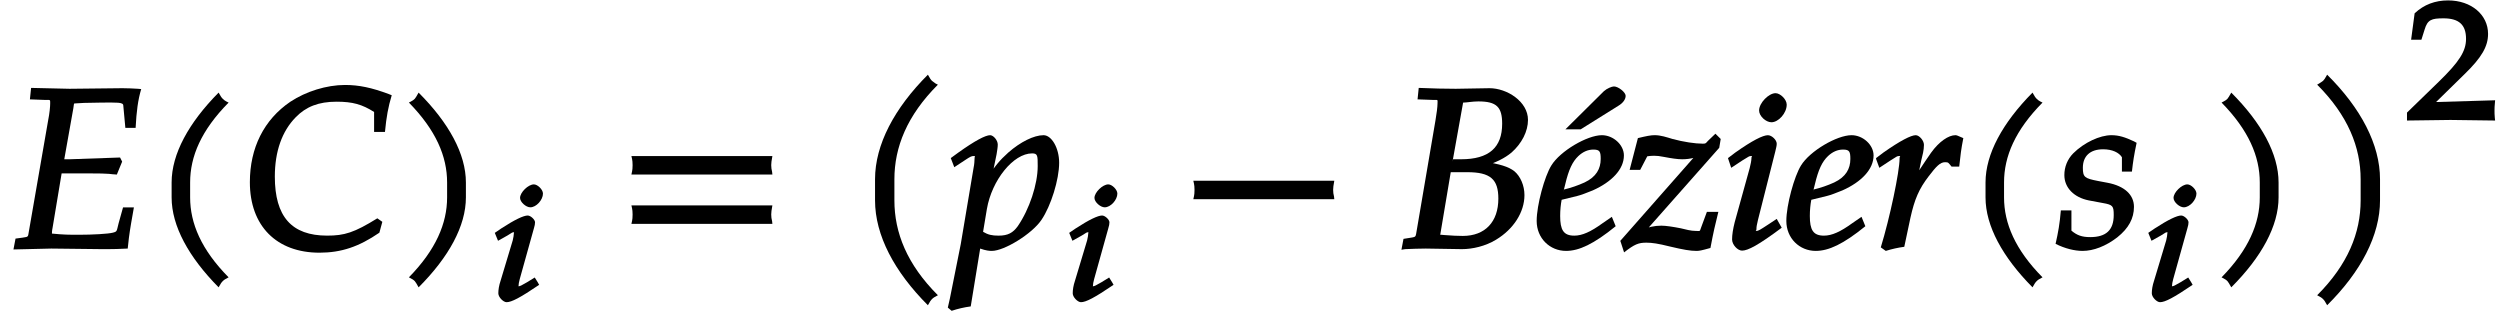
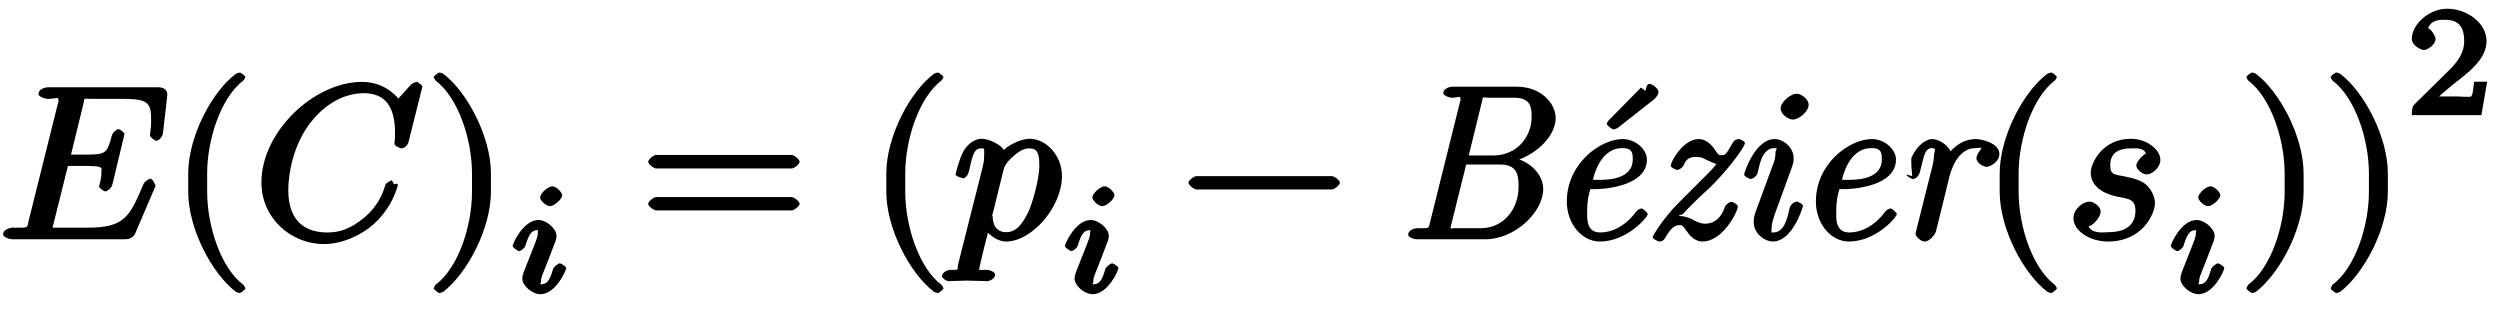
- <svg xmlns="http://www.w3.org/2000/svg" xmlns:xlink="http://www.w3.org/1999/xlink" width="177px" height="23px" viewBox="0 0 133 17">
+ <svg xmlns="http://www.w3.org/2000/svg" xmlns:xlink="http://www.w3.org/1999/xlink" width="184" height="23px" viewBox="0 0 138 17">
  <defs>
    <symbol overflow="visible" id="a">
-       <path d="M6.813-8.5a14.129 14.129 0 00-.829-.031L3.172-8.5l-2.047-.047-.063.61.797.03c.297 0 .282-.03.282.173 0 .187-.032.53-.11.921L.984-.78c-.03.203-.046.156-.687.25l-.11.578L2.204 0l2.688.031C5.92.031 5.67.016 6.266 0l.062-.563c.063-.5.156-1 .266-1.625h-.578l-.235.844c-.11.422-.062.438-.312.5-.235.063-1.078.11-1.797.11-.5 0-.813 0-1.438-.063 0-.031 0-.156.032-.297L2.75-4h1.297c1.5 0 1.203.047 1.64.063l.282-.688-.11-.219-2.687.094H2.89l.484-2.719c.031-.187.016-.187.047-.25.594-.031.297-.031 1.484-.047.766 0 1.125-.03 1.125.157l.11 1.187h.546c.047-.89.125-1.484.297-2.062zm0 0" />
+       <path d="M9.313-7.938c.03-.328-.22-.453-.516-.453H2.766c-.25 0-.563.125-.563.375 0 .125.313.266.531.266.438 0 .579-.14.579.078 0 .047 0 .063-.063.281L1.672-1.062c-.125.468.062.421-.89.421C.577-.64.25-.5.25-.28.25-.125.563 0 .781 0H7c.266 0 .469-.14.547-.328l1.11-2.594c.015-.047 0-.062 0-.062s-.141-.36-.282-.36c-.11 0-.328.203-.36.266C7.25-1.297 7-.641 4.954-.641h-2c-.125-.015.031.11.031 0 0-.03 0-.046.063-.265l.781-3.14H4.86c1.016 0 .813.124.813.421 0 .094 0 .234-.094.594-.016.062-.031.094-.031.125 0 .062.25.265.36.265.093 0 .327-.187.374-.375l.672-2.796c0-.063-.25-.266-.328-.266-.11 0-.344.203-.375.36-.25.905-.266 1.046-1.36 1.046H4l.672-2.75c.11-.422-.063-.328.453-.328h1.688c1.453 0 1.609.203 1.609 1.188 0 .28 0 .312-.047.64 0 .063-.016.156-.016.203 0 .063.25.282.36.282.125 0 .328-.204.36-.438zm0 0" />
    </symbol>
    <symbol overflow="visible" id="b">
-       <path d="M4.203-7.828a.735.735 0 01-.187-.14c-.063-.063-.11-.126-.22-.329-1.593 1.61-2.5 3.266-2.5 4.781v.797c0 1.516.907 3.172 2.5 4.781.11-.203.157-.265.22-.328.062-.062.125-.109.312-.203C2.875.063 2.281-1.344 2.281-2.719v-.797c0-1.39.594-2.78 2.047-4.25zm0 0" />
+       <path d="M4.156 2.719c0-.047-.078-.172-.11-.203-1.234-.922-2-3.22-2-5.141v-1c0-1.906.767-4.203 2-5.14a.457.457 0 00.11-.188c0-.063-.25-.25-.312-.25a1.01 1.01 0 00-.203.062C2.312-8.156 1-5.67 1-3.625v1C1-.578 2.313 1.906 3.64 2.906c.016.016.188.063.204.063.062 0 .312-.203.312-.25zm0 0" />
    </symbol>
    <symbol overflow="visible" id="c">
-       <path d="M7.781-8.219c-.922-.344-1.593-.484-2.328-.484-.984 0-2.078.344-2.906.89C1.14-6.859.39-5.358.39-3.53c0 2.328 1.421 3.75 3.703 3.75C5.25.219 6.187-.094 7.28-.844l.157-.578-.266-.187c-1.234.765-1.75.921-2.672.921-1.89 0-2.781-1.015-2.781-3.14 0-1.328.375-2.406 1.11-3.156.546-.563 1.218-.829 2.171-.829.86 0 1.36.141 2 .547v1.063h.578c.078-.813.172-1.328.36-1.953zm0 0" />
+       <path d="M9.281-8.438c0-.03-.219-.25-.328-.25a.701.701 0 00-.328.172l-.672.75c0 .016-.672-.921-2-.921-2.672 0-5.562 2.765-5.562 5.546C.39-1.17 2.016.266 3.844.266c1.031 0 2.078-.516 2.703-1.063C7.657-1.78 7.922-2.969 7.922-3c0-.125-.203-.031-.203-.031l-.125-.219c-.078 0-.344.156-.36.25-.109.344-.328 1.094-1.156 1.797-.812.672-1.422.828-2.047.828-1.078 0-2.156-.484-2.156-2.344 0-.687.188-2.531 1.39-3.922C4-7.5 4.986-8.062 6.048-8.062c1.219 0 1.719.796 1.719 2.187 0 .469-.032.484-.032.61 0 .109.329.25.375.25.157 0 .36-.157.407-.376zm0 0" />
    </symbol>
    <symbol overflow="visible" id="d">
-       <path d="M3.766-2.719v-.797c0-1.515-.907-3.171-2.516-4.78-.11.202-.156.265-.203.327-.063.063-.125.11-.313.203 1.438 1.47 2.032 2.86 2.032 4.25v.797c0 1.375-.594 2.781-2.032 4.25.188.094.25.14.313.203.047.063.094.125.203.329C2.86.452 3.766-1.204 3.766-2.72zm0 0" />
+       <path d="M3.64-2.625v-1c0-2.047-1.328-4.531-2.64-5.516a.774.774 0 00-.203-.062c-.063 0-.313.187-.313.25 0 .031.079.172.094.187 1.25.938 2.016 3.235 2.016 5.141v1c0 1.922-.766 4.219-2.016 5.14-.015.032-.094.157-.094.204 0 .047.25.25.313.25A.774.774 0 001 2.906c1.313-1 2.64-3.484 2.64-5.531zm0 0" />
    </symbol>
    <symbol overflow="visible" id="f">
-       <path d="M8.266-4.078a1.419 1.419 0 01-.047-.36c0-.109.015-.234.062-.484h-7.5c.063.25.063.375.063.484 0 .125 0 .235-.063.5h7.5zm0 2.625a1.332 1.332 0 01-.047-.36c0-.109.015-.234.062-.484h-7.5c.063.25.063.375.063.485 0 .125 0 .25-.063.5h7.5zm0 0" />
+       <path d="M8.828-4.281c0-.125-.312-.375-.437-.375H.906c-.125 0-.437.25-.437.375 0 .14.312.375.437.375h7.485c.125 0 .437-.235.437-.375zm0 2.328c0-.14-.312-.375-.437-.375H.906c-.125 0-.437.234-.437.375 0 .125.312.36.437.36h7.485c.125 0 .437-.235.437-.36zm0 0" />
    </symbol>
    <symbol overflow="visible" id="g">
-       <path d="M4.563-8.781l-.188-.14c-.063-.063-.11-.126-.219-.329-1.781 1.781-2.812 3.719-2.812 5.563v1.124c0 1.86 1.031 3.797 2.812 5.579.11-.204.157-.266.219-.329.063-.062.125-.109.313-.203C3.046.844 2.374-.844 2.374-2.562v-1.126c0-1.703.672-3.39 2.313-5.03zm0 0" />
+       <path d="M6.047-3.5c0-1.125-.875-2.047-1.781-2.047-.594 0-1.313.469-1.438.625-.062-.234-.765-.625-1.203-.625-.547 0-.922.5-1.031.719-.219.406-.422 1.219-.422 1.25 0 .125.469.219.469.219l-.125.03c.125 0 .328-.14.39-.405.203-.844.25-1.282.688-1.282.203 0 .156-.046.156.407 0 .28-.031.406-.078.609L.328 1.328c-.094.406.094.36-.437.36-.141 0-.47.125-.47.359 0 .094.25.265.345.265.328 0 .671-.03 1.015-.03.39 0 .797.03 1.172.03.063 0 .406-.124.406-.359 0-.14-.296-.266-.468-.266-.594 0-.407.047-.407-.062 0-.14.5-2.094.579-2.39h-.391c.156.343.687.89 1.297.89 1.39 0 3.078-1.875 3.078-3.625zm-1.25-.531c0 .703-.39 2.078-.61 2.531-.406.844-.78 1.11-1.218 1.11-.797 0-.75-.86-.75-.938l-.063.094s.063-.141.094-.282l.578-2.343c.094-.329.344-.563.563-.75.421-.36.64-.407.843-.407.47 0 .563.282.563.985zm0 0" />
    </symbol>
    <symbol overflow="visible" id="h">
-       <path d="M5.688-4.563c0-.796-.407-1.468-.829-1.468-.515 0-1.234.36-1.875.922-.468.421-.718.718-1.156 1.421l.234.11.297-1.438c.032-.203.063-.375.063-.515 0-.235-.235-.5-.406-.5-.25 0-.813.297-1.688.922l-.406.296.187.485.547-.36c.328-.218.375-.234.485-.234.109 0 .046-.031.046.14 0 .095-.015.329-.046.454L.453-.234l-.578 2.89-.11.485.204.171a5.507 5.507 0 011.015-.234l.5-3.062V0c.313.11.485.125.625.125.657 0 2.141-.906 2.641-1.656.5-.735.938-2.14.938-3.032zm-1.141.172c0 .97-.438 2.297-1.063 3.204-.25.343-.515.5-1.015.5-.36 0-.563-.047-.828-.204l.203-1.218C2.109-3.641 3.25-5.063 4.25-5.063c.297 0 .297.125.297.672zm0 0" />
+       <path d="M8.828-3.125c0-.125-.312-.36-.437-.36H.906c-.125 0-.437.235-.437.36 0 .14.312.375.437.375h7.485c.125 0 .437-.234.437-.375zm0 0" />
+     </symbol>
+     <symbol overflow="visible" id="o">
+       <path d="M5.219-4.39c0-.532-.719-1.157-1.625-1.157-1.578 0-2.219 1.344-2.219 1.875 0 .938 1.094 1.25 1.438 1.313.624.125 1.03.125 1.03.78 0 .313-.062 1.188-1.5 1.188-.171 0-.89.125-1.093-.328.188.016.672-.469.672-.812 0-.282-.375-.547-.625-.547-.313 0-.875.375-.875.922 0 .672.875 1.281 1.906 1.281 1.938 0 2.594-1.578 2.594-2.11 0-.437-.281-.827-.422-.968-.328-.328-.813-.422-1.328-.531-.438-.094-.719-.047-.719-.594 0-.344.094-.938 1.14-.938.298 0 .704-.046.829.282-.078.015-.531.406-.531.671 0 .172.312.485.578.485.265 0 .75-.344.75-.813zm0 0" />
+     </symbol>
+     <symbol overflow="visible" id="e">
+       <path d="M2.922-5.39c0-.141-.313-.485-.547-.485-.219 0-.672.375-.672.625 0 .14.313.469.547.469.234 0 .672-.39.672-.61zm.219 4.03c0-.109-.313-.265-.344-.265-.11 0-.328.203-.375.297-.188.672-.344.86-.672.86-.172 0 0 .046 0-.141 0-.188.063-.344.14-.532l.266-.671.406-1.063a.794.794 0 00.047-.266c0-.39-.546-.875-1-.875-.828 0-1.421 1.297-1.421 1.438 0 .11.328.281.343.281.125 0 .344-.203.36-.297.218-.719.375-.86.687-.86.14 0 0-.093 0 .126 0 .203-.047.328-.25.844L.797-1.141c-.031.11-.078.22-.078.36 0 .39.547.86 1 .86.843 0 1.422-1.313 1.422-1.438zm0 0" />
+     </symbol>
+     <symbol overflow="visible" id="p">
+       <path d="M4.234-1.844H3.75c-.047.344-.063.735-.172.813-.062.047-.562 0-.687 0H1.812c.563-.5.86-.735 1.36-1.125.625-.5 1.265-1.14 1.265-1.938 0-1-1.093-1.781-2.171-1.781-1.032 0-1.954.89-1.954 1.656 0 .422.579.625.657.625.203 0 .656-.297.656-.61 0-.14-.266-.593-.422-.593.188-.437.547-.469.938-.469.843 0 1.062.5 1.062 1.172 0 .735-.453 1.203-.719 1.5l-2.03 2C.374-.516.311-.39.311 0h3.844l.313-1.844zm0 0" />
    </symbol>
    <symbol overflow="visible" id="i">
-       <path d="M8.266-2.766a1.332 1.332 0 01-.047-.359c0-.11.015-.234.062-.484h-7.5c.063.25.063.375.063.484 0 .125 0 .25-.063.5h7.5zm0 0" />
-     </symbol>
-     <symbol overflow="visible" id="p">
-       <path d="M4.125-5.703c-.469-.219-.797-.328-1.203-.328-.61 0-1.453.39-2.031.968a1.63 1.63 0 00-.47 1.157c0 .672.516 1.187 1.298 1.344l.75.14c.531.094.578.156.578.64 0 .798-.406 1.173-1.25 1.173-.438 0-.703-.094-1-.344v-1.078H.234C.172-1.297.094-.875-.046-.25.453 0 .968.125 1.39.125c.578 0 1.234-.25 1.843-.719.61-.484.891-1.015.891-1.625 0-.64-.5-1.11-1.406-1.281l-.5-.094c-.719-.14-.813-.203-.813-.703 0-.625.39-.984 1.078-.984.485 0 .844.172 1 .422v.765h.532c.062-.547.109-.86.25-1.531zm0 0" />
-     </symbol>
-     <symbol overflow="visible" id="q">
-       <path d="M4.094-2.563v-1.124c0-1.844-1.016-3.782-2.813-5.563-.11.203-.156.266-.218.328-.063.047-.125.094-.313.203 1.64 1.64 2.313 3.328 2.313 5.031v1.126C3.063-.845 2.39.844.75 2.484c.188.094.25.141.313.204.062.062.109.124.218.328 1.797-1.782 2.813-3.72 2.813-5.579zm0 0" />
-     </symbol>
-     <symbol overflow="visible" id="e">
-       <path d="M2.516-.984l-.157-.25-.406.25c-.297.171-.375.218-.469.218-.078 0 .016.063.016-.046 0-.079.016-.157.063-.344l.75-2.688c.046-.156.062-.234.062-.328 0-.14-.234-.36-.39-.36-.22 0-.688.22-1.407.688l-.344.235.172.421.5-.28c.266-.173.266-.173.344-.173.11 0 0-.062 0 .047 0 .078-.031.266-.063.39l-.64 2.126c-.094.281-.125.5-.125.687 0 .204.266.47.437.47.266 0 .72-.235 1.735-.923zm.28-4.72c0-.202-.28-.484-.483-.484-.297 0-.735.422-.735.72 0 .218.313.5.547.5.313 0 .672-.391.672-.735zm0 0" />
-     </symbol>
-     <symbol overflow="visible" id="r">
-       <path d="M4.75-.11c-.016-.187-.016-.265-.016-.39s0-.203.032-.547l-3.141.094 1.5-1.469c.938-.906 1.266-1.5 1.266-2.156 0-1.016-.891-1.781-2.125-1.781-.688 0-1.282.218-1.782.687L.297-4.266h.547l.172-.546c.156-.516.359-.594 1-.594.828 0 1.203.343 1.203 1.093 0 .657-.36 1.22-1.453 2.282L.078-.391v.422L2.391 0l2.375.031zm0 0" />
+       <path d="M8.094-2.766c0-.921-.89-1.64-1.813-1.765v.265c1.266-.25 2.5-1.359 2.5-2.421 0-.829-.828-1.735-2.14-1.735H3.094c-.219 0-.516.125-.516.36 0 .109.281.25.5.25.297 0 .453-.141.453.062 0 .063 0 .094-.031.172L1.86-.984c-.11.406.015.375-.72.375-.202 0-.5.125-.5.359 0 .125.282.25.47.25h3.796c1.625 0 3.188-1.5 3.188-2.766zm-.64-3.968c0 1.03-.766 2.109-2.126 2.109H3.984L4.688-7.5c.109-.453.015-.313.406-.313h1.39c.954 0 .97.563.97 1.079zm-.72 3.828c0 1.25-.828 2.297-2.093 2.297H3.17c-.343 0-.187.125-.187-.016 0-.047 0-.063.047-.234l.813-3.266h1.89c.938 0 1 .61 1 1.219zm0 0" />
    </symbol>
    <symbol overflow="visible" id="j">
-       <path d="M.313.031C.671.016 1.046 0 1.405 0c.64 0 1.266.031 1.922.031.563 0 1.25-.156 1.813-.5.937-.562 1.515-1.469 1.515-2.375 0-.515-.218-1-.531-1.265-.313-.25-.797-.391-1.625-.516v.266c.688-.25 1.094-.438 1.469-.75.547-.485.875-1.125.875-1.735 0-.984-1.125-1.687-2.047-1.687-.594 0-1.203.031-1.797.031-.61 0-1.203-.016-1.969-.047l-.062.61.828.03c.281 0 .234-.03.234.188 0 .172-.047.547-.11.907L.892-.782c-.047.204-.016.157-.672.266l-.11.579zm1.843-.656l.578-3.438h.875c1.235 0 1.657.375 1.657 1.407 0 1.234-.704 1.984-1.891 1.984-.25 0-.594-.015-.984-.047-.079-.015-.22-.015-.22-.015zm.672-4l.563-3.14c.187 0 .5-.063.812-.063.969 0 1.266.297 1.266 1.187 0 1.266-.703 1.891-2.188 1.891H2.86zm0 0" />
+       <path d="M5.64-1.39c0-.079-.28-.313-.343-.313a.51.51 0 00-.281.156c-.625.86-1.391 1.172-2 1.172-.797 0-.72-.813-.72-1.203 0-.531.079-.86.173-1.188h.281c.422 0 2.844-.14 2.844-1.64 0-.547-.625-1.125-1.328-1.125-1.235 0-3.094 1.343-3.094 3.453C1.172-.875 1.984.125 3 .125c1.484 0 2.64-1.344 2.64-1.516zm-.827-3.032c0 1.281-1.782 1.14-2.172 1.14h-.032c.438-1.765 1.438-1.75 1.641-1.75.484 0 .563.204.563.61zm1.421-3.703c0-.188-.328-.453-.515-.453-.157 0-.203.39-.203.39l-.25-.187-1.72 1.75c-.108.094-.171.219-.171.25 0 .094.313.313.36.313.062 0 .25-.063.28-.11l1.907-1.5c.094-.062.312-.281.312-.453zm0 0" />
    </symbol>
    <symbol overflow="visible" id="k">
-       <path d="M0-1.469C0-.547.703.125 1.563.125c.687 0 1.468-.36 2.64-1.313L4-1.688l-.5.344c-.625.453-1.078.657-1.5.657-.578 0-.75-.313-.75-1.047 0-.313.031-.61.078-.86l.828-.203c.203-.047.516-.172.828-.297C4-3.547 4.641-4.219 4.641-4.954c0-.562-.563-1.077-1.172-1.077-.781 0-2.219.843-2.688 1.61C.421-3.845 0-2.313 0-1.47zm1.406-1.5l.11-.437c.187-.797.39-1.219.703-1.516.234-.219.5-.344.797-.344.343 0 .39.11.39.5 0 .516-.234.954-.86 1.25a6.042 6.042 0 01-1.093.375zm.485-3.375h.453l2-1.25c.265-.156.39-.36.39-.531 0-.188-.39-.5-.625-.5-.109 0-.375.11-.53.25L1.53-6.344zm0 0" />
+       <path d="M5.234-1.813c0-.093-.25-.25-.343-.25-.141 0-.344.172-.375.282-.282.812-.782.922-1.11.922-.203 0-.375-.079-.703-.235l.125.047c-.39-.203-.656-.234-.797-.234-.031 0-.172 0 .172-.11.156-.187.672-.718 1.203-1.203 1.14-1.015 2.219-2.5 2.219-2.719 0-.093-.266-.218-.328-.218a.364.364 0 00-.344.203c-.328.562-.375.687-.61.687-.202 0-.202-.046-.405-.343-.204-.282-.485-.547-.86-.547-.86 0-1.547 1.234-1.547 1.468 0 .11.297.235.344.235.14 0 .328-.156.375-.266.125-.36.36-.453.703-.453.235 0 .438.094.313.047.625.328.875.36.78.36a5.6 5.6 0 01-.405.452L1.953-2C1.141-1.187.531-.203.531-.11c0 .094.313.235.36.235.125 0 .25-.047.328-.203.187-.281.39-.703.797-.703.109 0 .14-.031.406.344.203.312.5.562.86.562 1.124 0 1.952-1.656 1.952-1.938zm0 0" />
    </symbol>
    <symbol overflow="visible" id="l">
-       <path d="M-.188-.375L0 .203c.563-.437.766-.516 1.188-.516.296 0 .625.047 1.25.204.718.171 1.093.234 1.406.234.156 0 .25-.016.75-.156.156-.828.25-1.235.422-1.922h-.61l-.312.844c-.078.218-.032.171-.282.171-.265 0-.53-.078-.796-.14-.391-.078-.797-.14-1.032-.14-.375 0-.703.077-1.14.25l.125.234L5.062-5.36l.079-.47-.282-.28-.406.39c-.11.125-.11.14-.266.14-.406 0-1.03-.093-1.609-.25-.312-.093-.625-.202-.953-.202-.203 0-.438.047-.89.156L.296-4.187h.562l.375-.72c.094-.015.204-.03.36-.03s.297.015.531.062c.406.078.719.125.969.125.437 0 .844-.11 1.234-.313l-.25-.203-4.281 4.86zm0 0" />
+       <path d="M4.047-1.844c0-.11-.297-.234-.344-.234-.14 0-.344.172-.39.344-.11.406-.235 1.359-.907 1.359-.14 0-.094.063-.094-.219 0-.312.157-.75.376-1.328l.703-1.937c.109-.297.14-.391.14-.61 0-.61-.578-1.062-1.047-1.062-1.093 0-1.687 1.89-1.687 1.953 0 .11.297.25.36.25.14 0 .343-.172.39-.344.094-.375.219-1.36.922-1.36.25 0 .062.095.062.22 0 .312-.062.515-.156.734l-.953 2.594c-.094.265-.094.421-.094.53 0 .688.656 1.079 1.047 1.079 1.11 0 1.672-1.922 1.672-1.969zm.312-5.578c0-.328-.421-.61-.656-.61-.36 0-.89.47-.89.813 0 .328.437.61.671.61.36 0 .875-.454.875-.813zm0 0" />
    </symbol>
    <symbol overflow="visible" id="m">
-       <path d="M.234-4.766l.157.47.593-.391c.36-.22.36-.235.47-.235.109 0 .015-.031.015.11 0 .109-.047.359-.094.53L.578-1.405c-.094.375-.14.672-.14.922 0 .28.296.593.53.593.313 0 .876-.296 2.11-1.218l-.265-.47-.5.329c-.36.234-.47.313-.594.313-.078 0 .015.03.015-.11 0-.11.016-.203.079-.469l.921-3.64c.047-.203.079-.313.079-.422 0-.203-.266-.453-.47-.453-.265 0-.827.281-1.734.922l-.39.296zm1.641-2.578c0 .297.36.625.656.625.375 0 .813-.484.813-.937 0-.282-.344-.61-.594-.61-.36 0-.875.516-.875.922zm0 0" />
+       <path d="M5.64-1.39c0-.079-.28-.313-.343-.313a.51.51 0 00-.281.156c-.625.86-1.391 1.172-2 1.172-.797 0-.72-.813-.72-1.203 0-.531.079-.86.173-1.188h.281c.422 0 2.844-.14 2.844-1.64 0-.547-.625-1.125-1.328-1.125-1.235 0-3.094 1.343-3.094 3.453C1.172-.875 1.984.125 3 .125c1.484 0 2.64-1.344 2.64-1.516zm-.827-3.032c0 1.281-1.782 1.14-2.172 1.14h-.032c.438-1.765 1.438-1.75 1.641-1.75.484 0 .563.204.563.61zm0 0" />
    </symbol>
    <symbol overflow="visible" id="n">
-       <path d="M0-1.469C0-.547.703.125 1.563.125c.687 0 1.468-.36 2.64-1.313L4-1.688l-.5.344c-.625.453-1.078.657-1.5.657-.578 0-.75-.313-.75-1.047 0-.313.031-.61.078-.86l.828-.203c.203-.047.516-.172.828-.297C4-3.547 4.641-4.219 4.641-4.954c0-.562-.563-1.077-1.172-1.077-.781 0-2.219.843-2.688 1.61C.421-3.845 0-2.313 0-1.47zm1.406-1.5l.11-.437c.187-.797.39-1.219.703-1.516.234-.219.5-.344.797-.344.343 0 .39.11.39.5 0 .516-.234.954-.86 1.25a6.042 6.042 0 01-1.093.375zm0 0" />
-     </symbol>
-     <symbol overflow="visible" id="o">
-       <path d="M.125-4.766l.172.47.594-.391c.343-.22.359-.235.453-.235.125 0 .031-.031.031.125 0 .703-.516 3.156-1 4.734l.266.188a5.85 5.85 0 01.984-.219l.328-1.547c.219-.984.453-1.53.969-2.203.406-.531.61-.75.875-.75.187 0 .172.032.344.235h.406c.062-.594.11-.97.219-1.516-.313-.14-.36-.156-.422-.156-.36 0-.86.328-1.297.937-.406.594-.875 1.25-1.172 1.907h.344l.312-1.516c.063-.25.14-.531.14-.813 0-.234-.25-.515-.437-.515-.25 0-.828.297-1.718.922l-.391.296zm0 0" />
+       <path d="M5.922-4.703c0-.61-.984-.828-1.313-.828-.562 0-1.14.297-1.578.922l.297.093c-.094-.703-.797-1.015-1.11-1.015-.28 0-.78.25-1.14 1-.062.11.031 1.047.031 1.047l-.312-.094c0 .094.25.25.36.25.14 0 .327-.156.39-.422.187-.703.234-1.281.64-1.281.313 0 .126.218.126.36 0 .218-.047.484-.094.655L1.344-.53c-.047.172-.047.187-.047.234 0 .14.281.422.5.422.266 0 .562-.36.625-.563l.765-3.109c.047-.14.391-1.484 1.407-1.484.062 0 .265-.032.297-.016.171-.031-.235.281-.235.578 0 .25.375.469.563.469.203 0 .703-.281.703-.703zm0 0" />
    </symbol>
  </defs>
-   <use xlink:href="#a" x=".529" y="13.082" />
-   <use xlink:href="#b" x="7.834" y="13.082" />
-   <use xlink:href="#c" x="12.903" y="13.082" />
-   <use xlink:href="#d" x="21.02" y="13.082" />
-   <use xlink:href="#e" x="26.089" y="15.856" />
-   <use xlink:href="#f" x="32.81" y="13.082" />
-   <use xlink:href="#g" x="45.208" y="13.082" />
-   <use xlink:href="#h" x="50.659" y="13.082" />
-   <use xlink:href="#e" x="56.647" y="15.856" />
-   <use xlink:href="#i" x="62.704" y="13.082" />
-   <use xlink:href="#j" x="74.446" y="13.082" />
-   <use xlink:href="#k" x="81.751" y="13.082" />
-   <use xlink:href="#l" x="86.401" y="13.082" />
-   <use xlink:href="#m" x="91.709" y="13.082" />
-   <use xlink:href="#n" x="95.033" y="13.082" />
-   <use xlink:href="#o" x="99.683" y="13.082" />
+   <use xlink:href="#a" x="-.08" y="13.082" />
+   <use xlink:href="#b" x="9.389" y="13.082" />
+   <use xlink:href="#c" x="14.039" y="13.082" />
+   <use xlink:href="#d" x="23.46" y="13.082" />
+   <use xlink:href="#e" x="28.111" y="16.035" />
+   <use xlink:href="#f" x="35.311" y="13.082" />
+   <use xlink:href="#b" x="47.924" y="13.082" />
+   <use xlink:href="#g" x="52.574" y="13.082" />
+   <use xlink:href="#e" x="58.597" y="16.035" />
+   <use xlink:href="#h" x="65.133" y="13.082" />
+   <use xlink:href="#i" x="77.091" y="13.082" />
+   <use xlink:href="#j" x="85.316" y="13.082" />
+   <use xlink:href="#k" x="90.696" y="13.082" />
+   <use xlink:href="#l" x="95.478" y="13.082" />
+   <use xlink:href="#m" x="99.065" y="13.082" />
+   <use xlink:href="#n" x="104.444" y="13.082" />
  <g>
-     <use xlink:href="#b" x="104.334" y="13.082" />
-     <use xlink:href="#p" x="109.403" y="13.082" />
+     <use xlink:href="#b" x="109.382" y="13.082" />
+     <use xlink:href="#o" x="114.033" y="13.082" />
  </g>
  <g>
-     <use xlink:href="#e" x="114.054" y="15.856" />
+     <use xlink:href="#e" x="119.64" y="16.035" />
  </g>
  <g>
-     <use xlink:href="#d" x="117.454" y="13.082" />
-     <use xlink:href="#q" x="122.523" y="13.082" />
+     <use xlink:href="#d" x="123.519" y="13.082" />
+     <use xlink:href="#d" x="128.17" y="13.082" />
  </g>
  <g>
-     <use xlink:href="#r" x="127.974" y="6.24" />
+     <use xlink:href="#p" x="132.82" y="6.232" />
  </g>
</svg>
